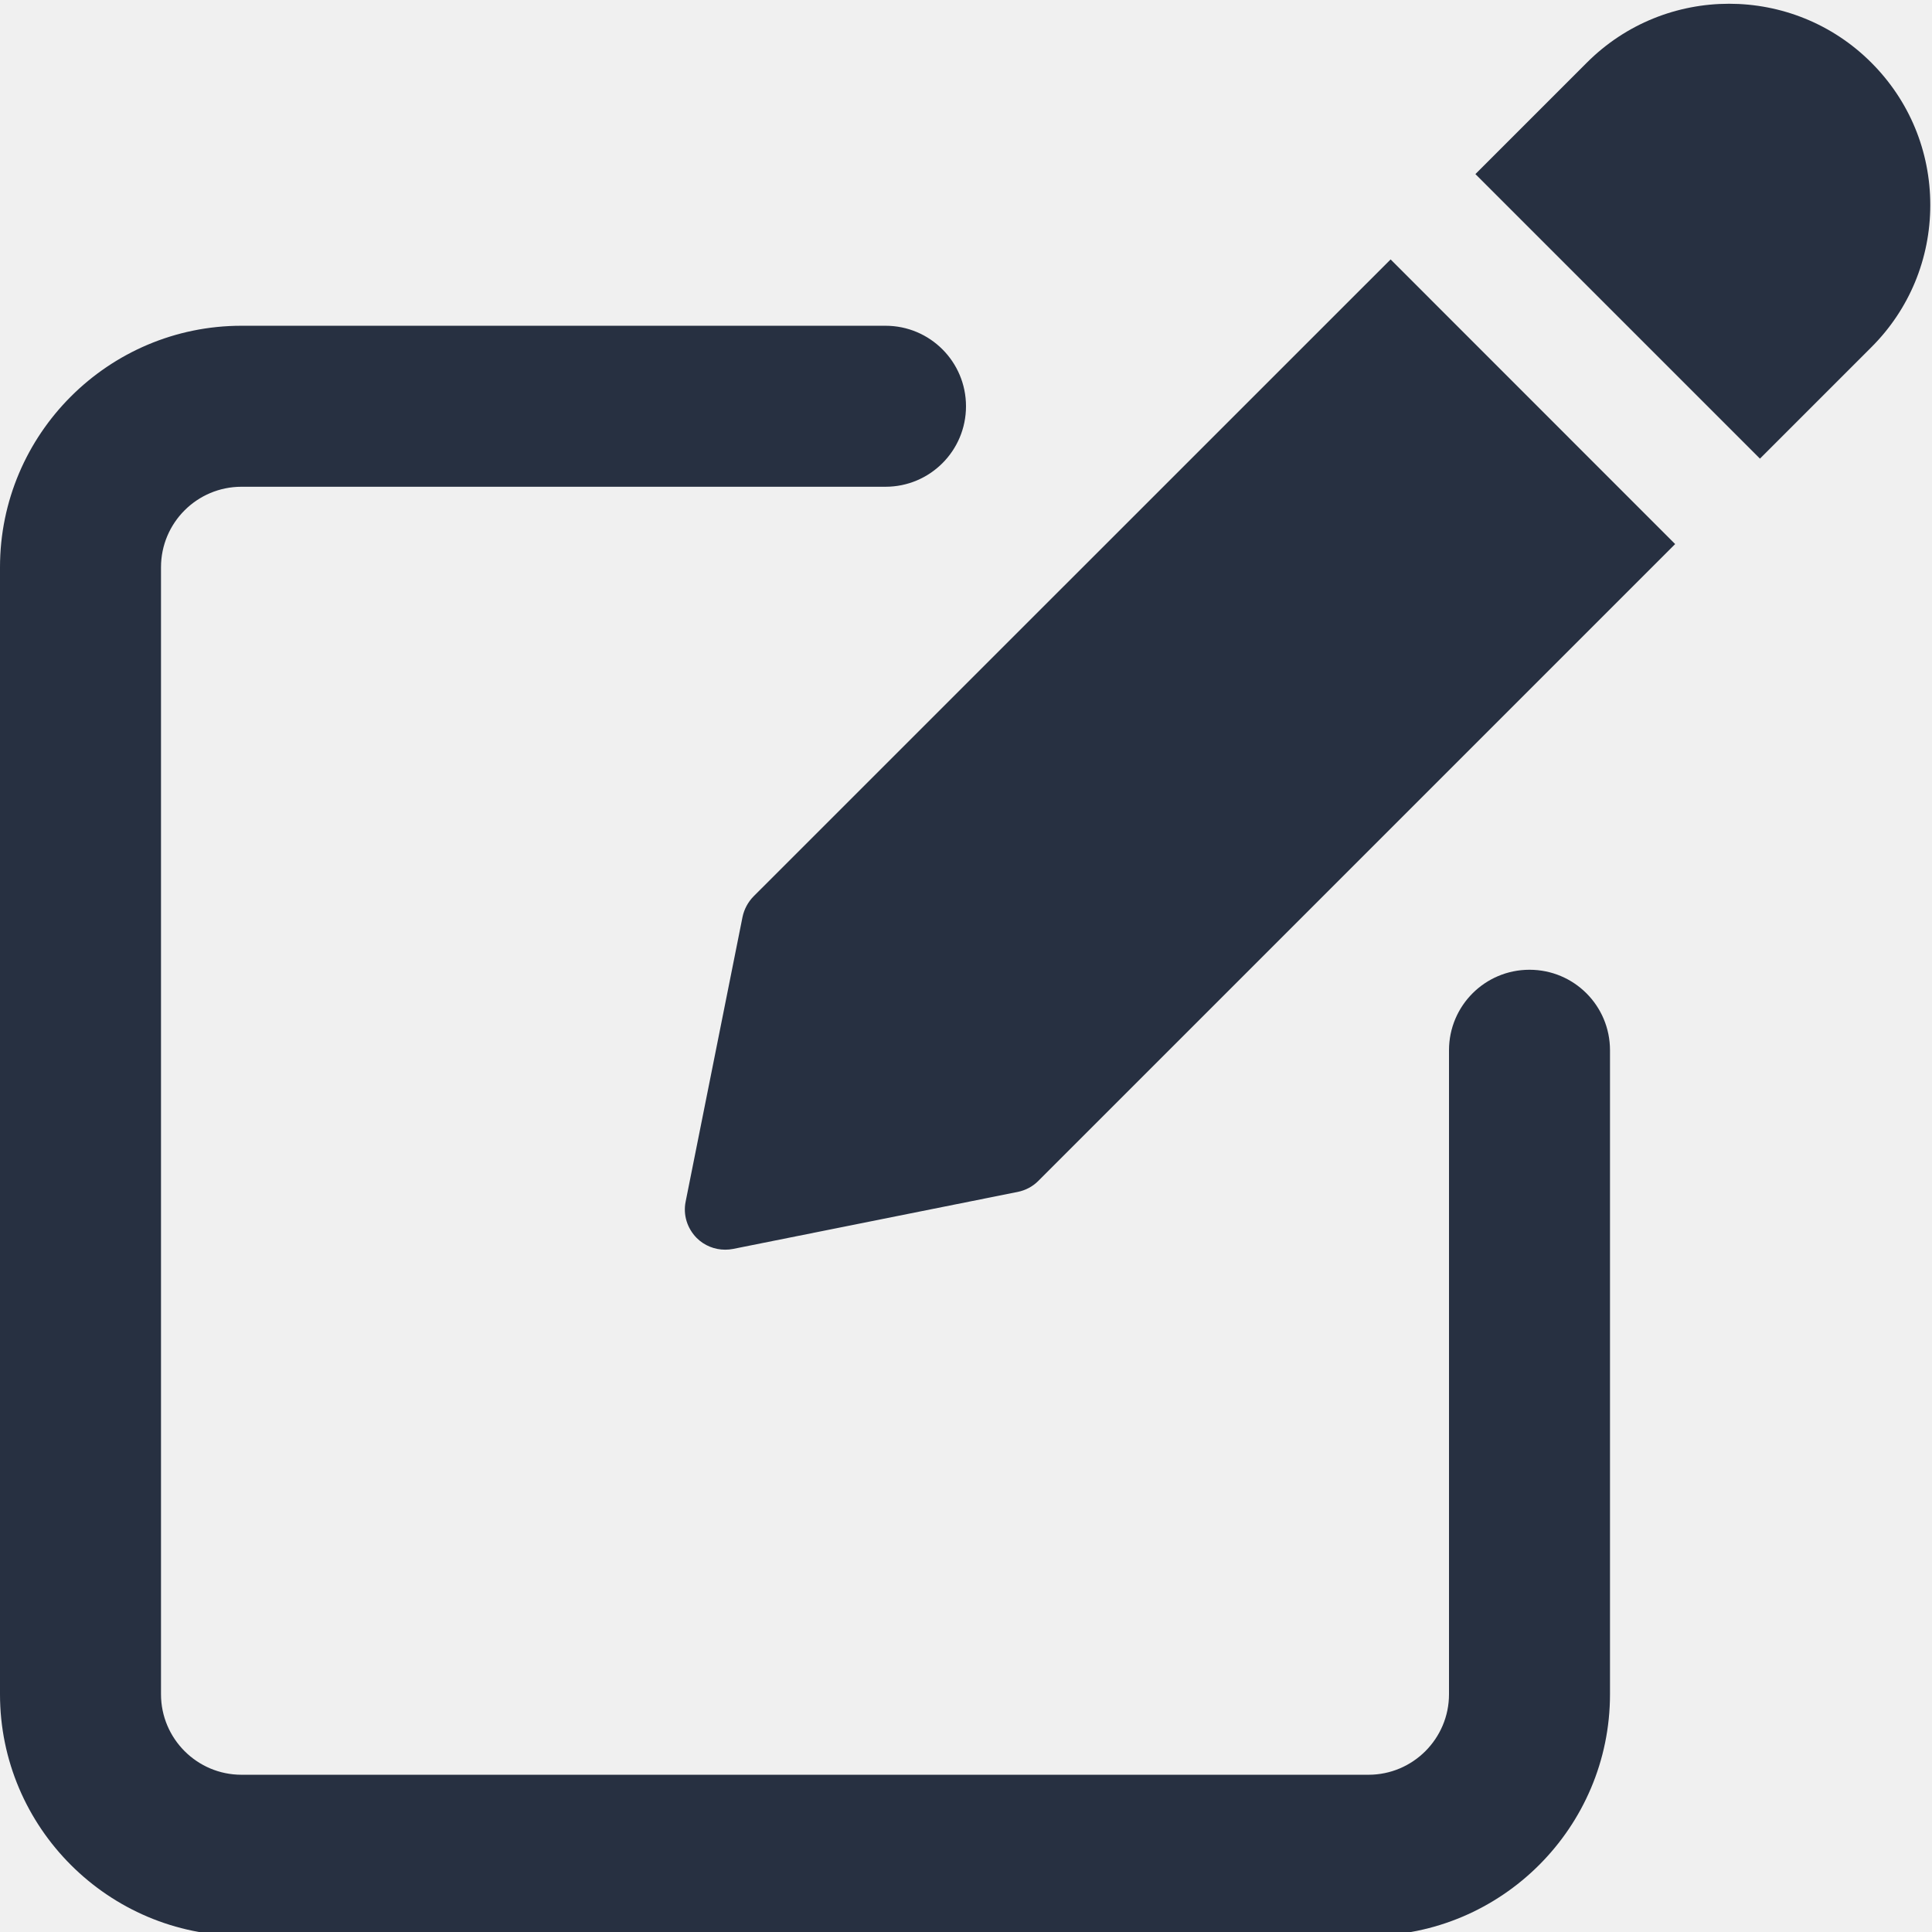
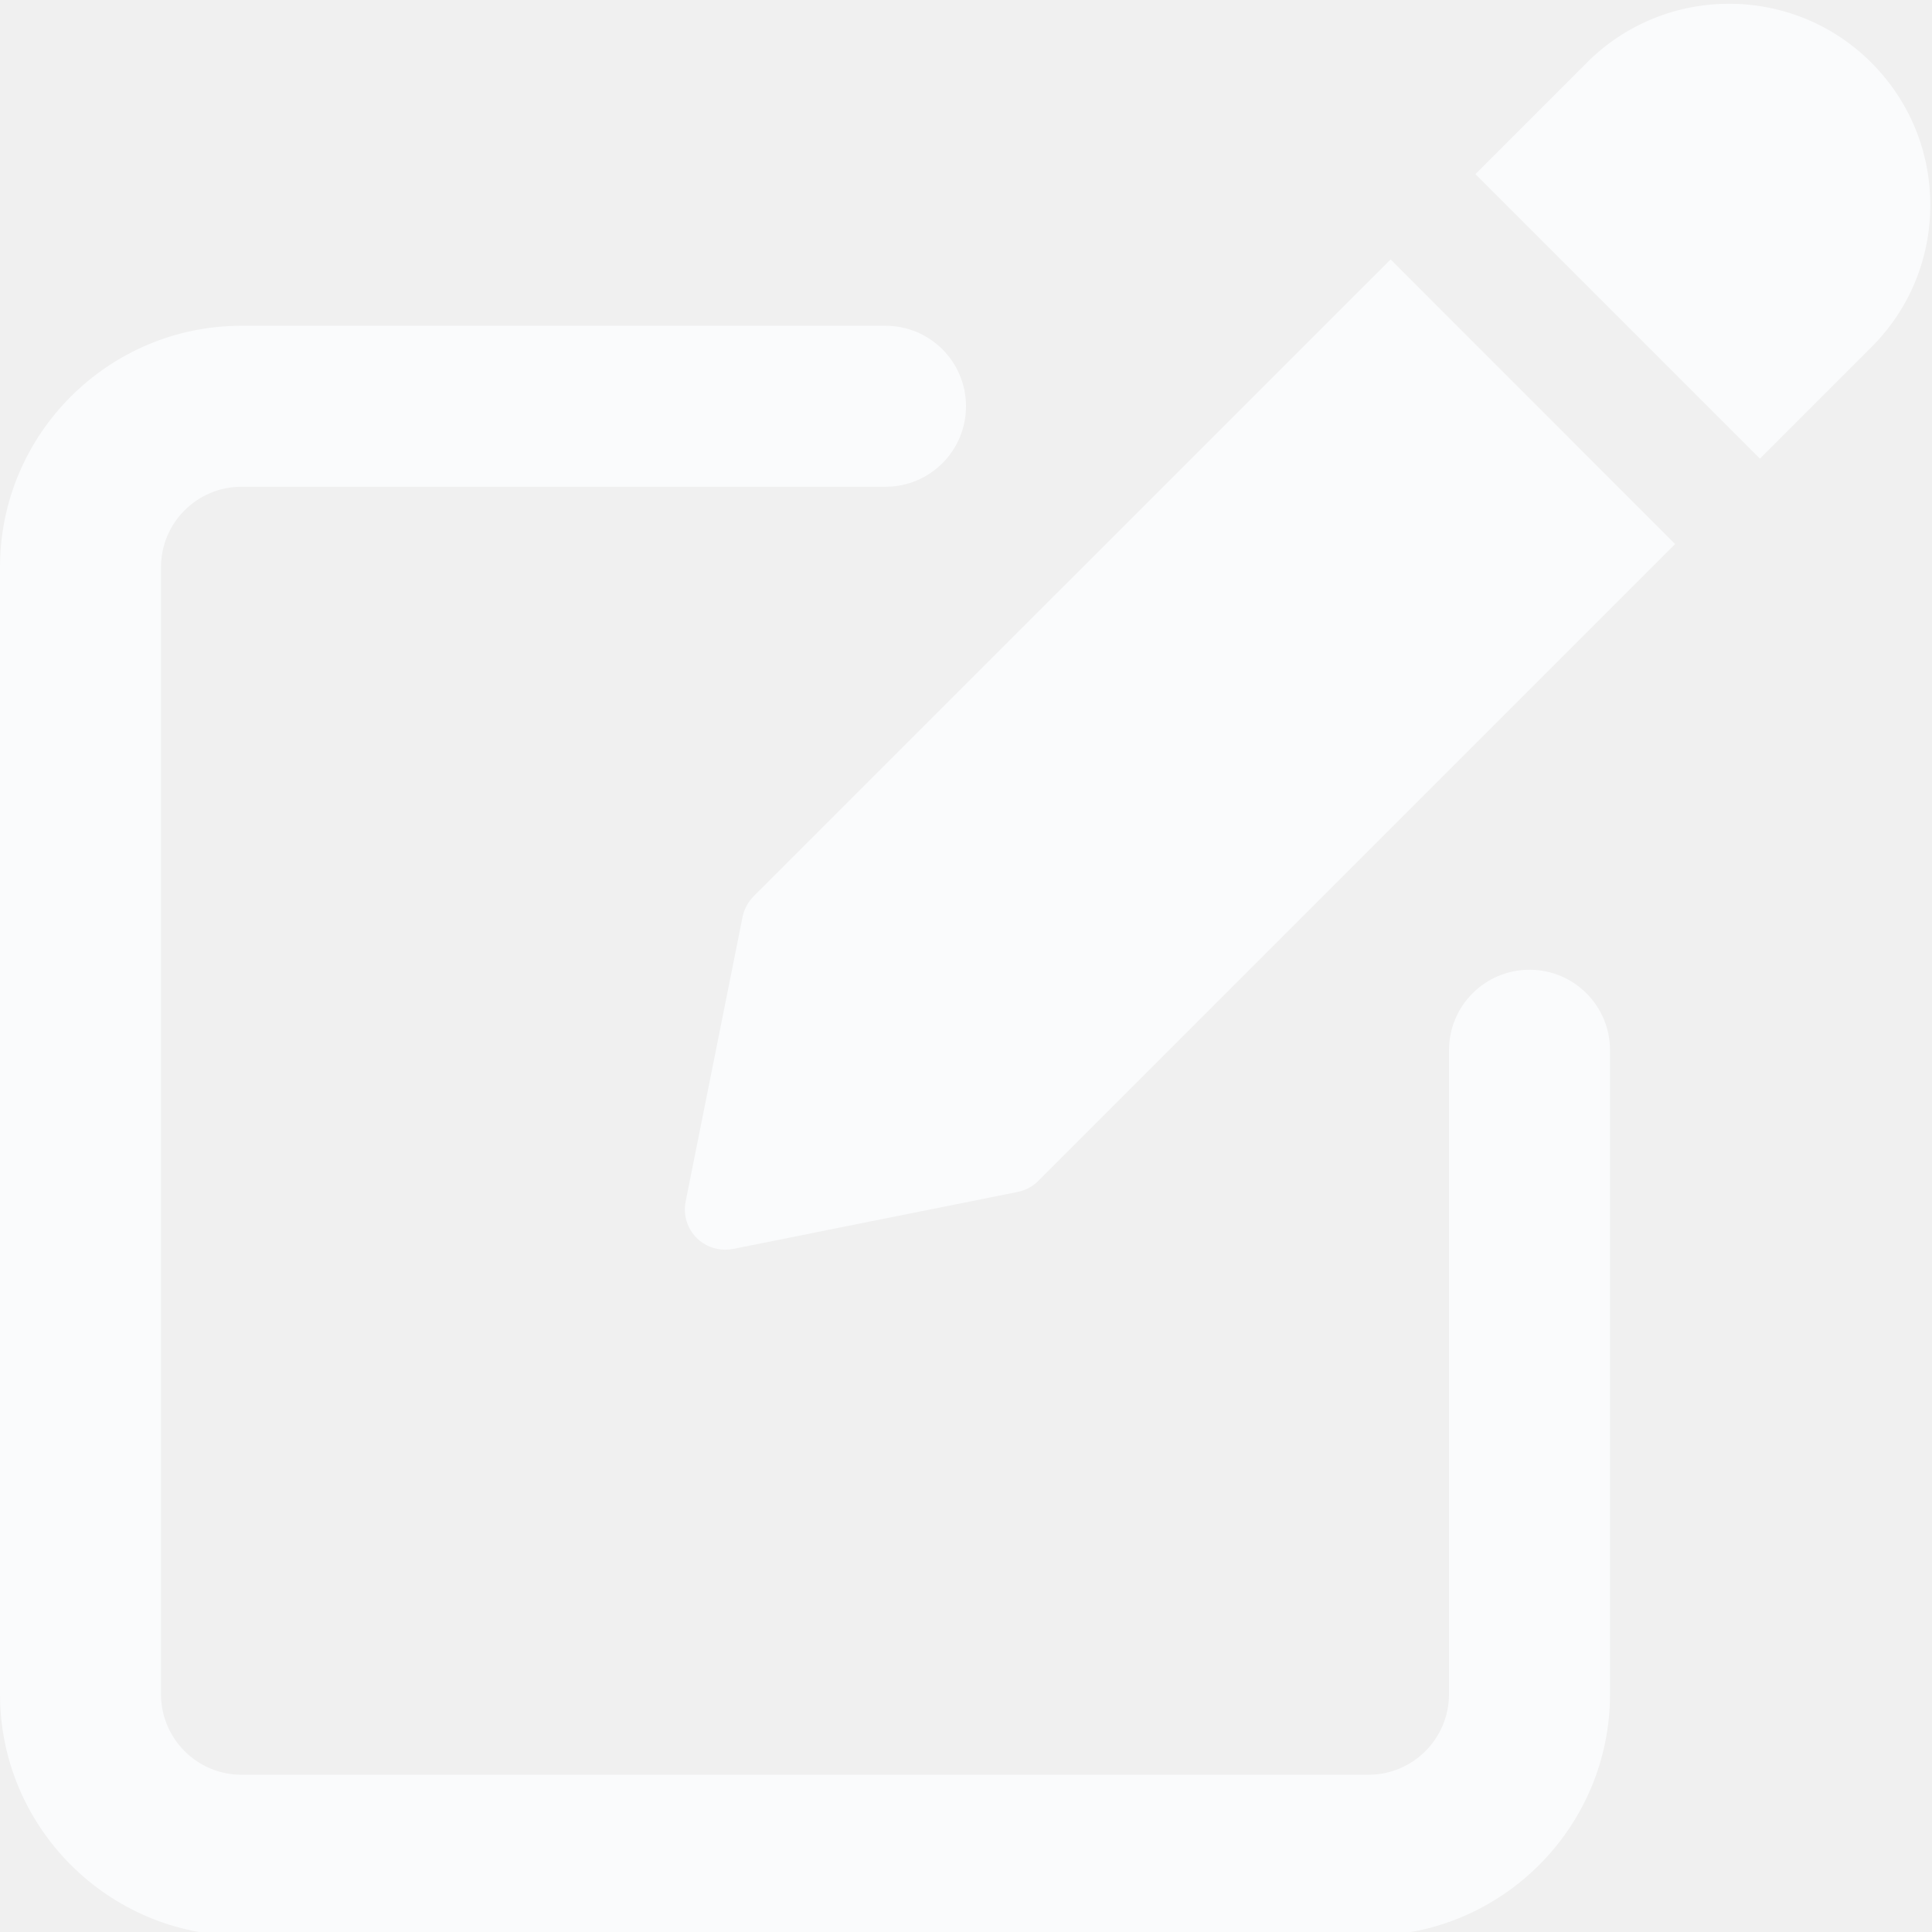
<svg xmlns="http://www.w3.org/2000/svg" width="18" height="18" viewBox="0 0 18 18" fill="none">
  <g clip-path="url(#clip0_327_343)">
-     <path d="M14.25 9.035C13.835 9.035 13.5 9.371 13.5 9.785V15.785C13.5 16.198 13.164 16.535 12.75 16.535H2.25C1.836 16.535 1.5 16.198 1.5 15.785V5.285C1.5 4.871 1.836 4.535 2.25 4.535H8.25C8.665 4.535 9 4.199 9 3.785C9 3.371 8.665 3.035 8.25 3.035H2.25C1.01 3.035 0 4.044 0 5.285V15.785C0 17.025 1.01 18.035 2.25 18.035H12.75C13.991 18.035 15 17.025 15 15.785V9.785C15 9.37 14.665 9.035 14.25 9.035Z" fill="#273041" />
-     <path d="M7.021 8.351C6.969 8.404 6.933 8.471 6.918 8.543L6.388 11.195C6.363 11.318 6.402 11.444 6.491 11.534C6.562 11.605 6.658 11.643 6.756 11.643C6.78 11.643 6.805 11.641 6.83 11.636L9.481 11.105C9.555 11.09 9.621 11.055 9.673 11.003L15.607 5.069L12.956 2.417L7.021 8.351Z" fill="#273041" />
-     <path d="M17.435 0.584C16.704 -0.148 15.515 -0.148 14.784 0.584L13.746 1.622L16.397 4.273L17.435 3.235C17.789 2.882 17.984 2.41 17.984 1.91C17.984 1.409 17.789 0.938 17.435 0.584Z" fill="#273041" />
+     <path d="M14.25 9.035C13.835 9.035 13.5 9.371 13.5 9.785V15.785C13.5 16.198 13.164 16.535 12.75 16.535H2.25C1.836 16.535 1.5 16.198 1.5 15.785V5.285C1.5 4.871 1.836 4.535 2.25 4.535H8.25C8.665 4.535 9 4.199 9 3.785C9 3.371 8.665 3.035 8.25 3.035H2.25C1.01 3.035 0 4.044 0 5.285V15.785C0 17.025 1.01 18.035 2.25 18.035H12.75C13.991 18.035 15 17.025 15 15.785V9.785C15 9.37 14.665 9.035 14.25 9.035Z" fill="#fafbfc" />
+     <path d="M7.021 8.351C6.969 8.404 6.933 8.471 6.918 8.543L6.388 11.195C6.363 11.318 6.402 11.444 6.491 11.534C6.562 11.605 6.658 11.643 6.756 11.643C6.78 11.643 6.805 11.641 6.83 11.636L9.481 11.105C9.555 11.09 9.621 11.055 9.673 11.003L15.607 5.069L12.956 2.417L7.021 8.351Z" fill="#fafbfc" />
+     <path d="M17.435 0.584C16.704 -0.148 15.515 -0.148 14.784 0.584L13.746 1.622L16.397 4.273L17.435 3.235C17.789 2.882 17.984 2.41 17.984 1.91C17.984 1.409 17.789 0.938 17.435 0.584Z" fill="#fafbfc" />
  </g>
  <defs>
    <clipPath id="clip0_327_343">
      <rect width="18" height="18" fill="white" />
    </clipPath>
  </defs>
</svg>
